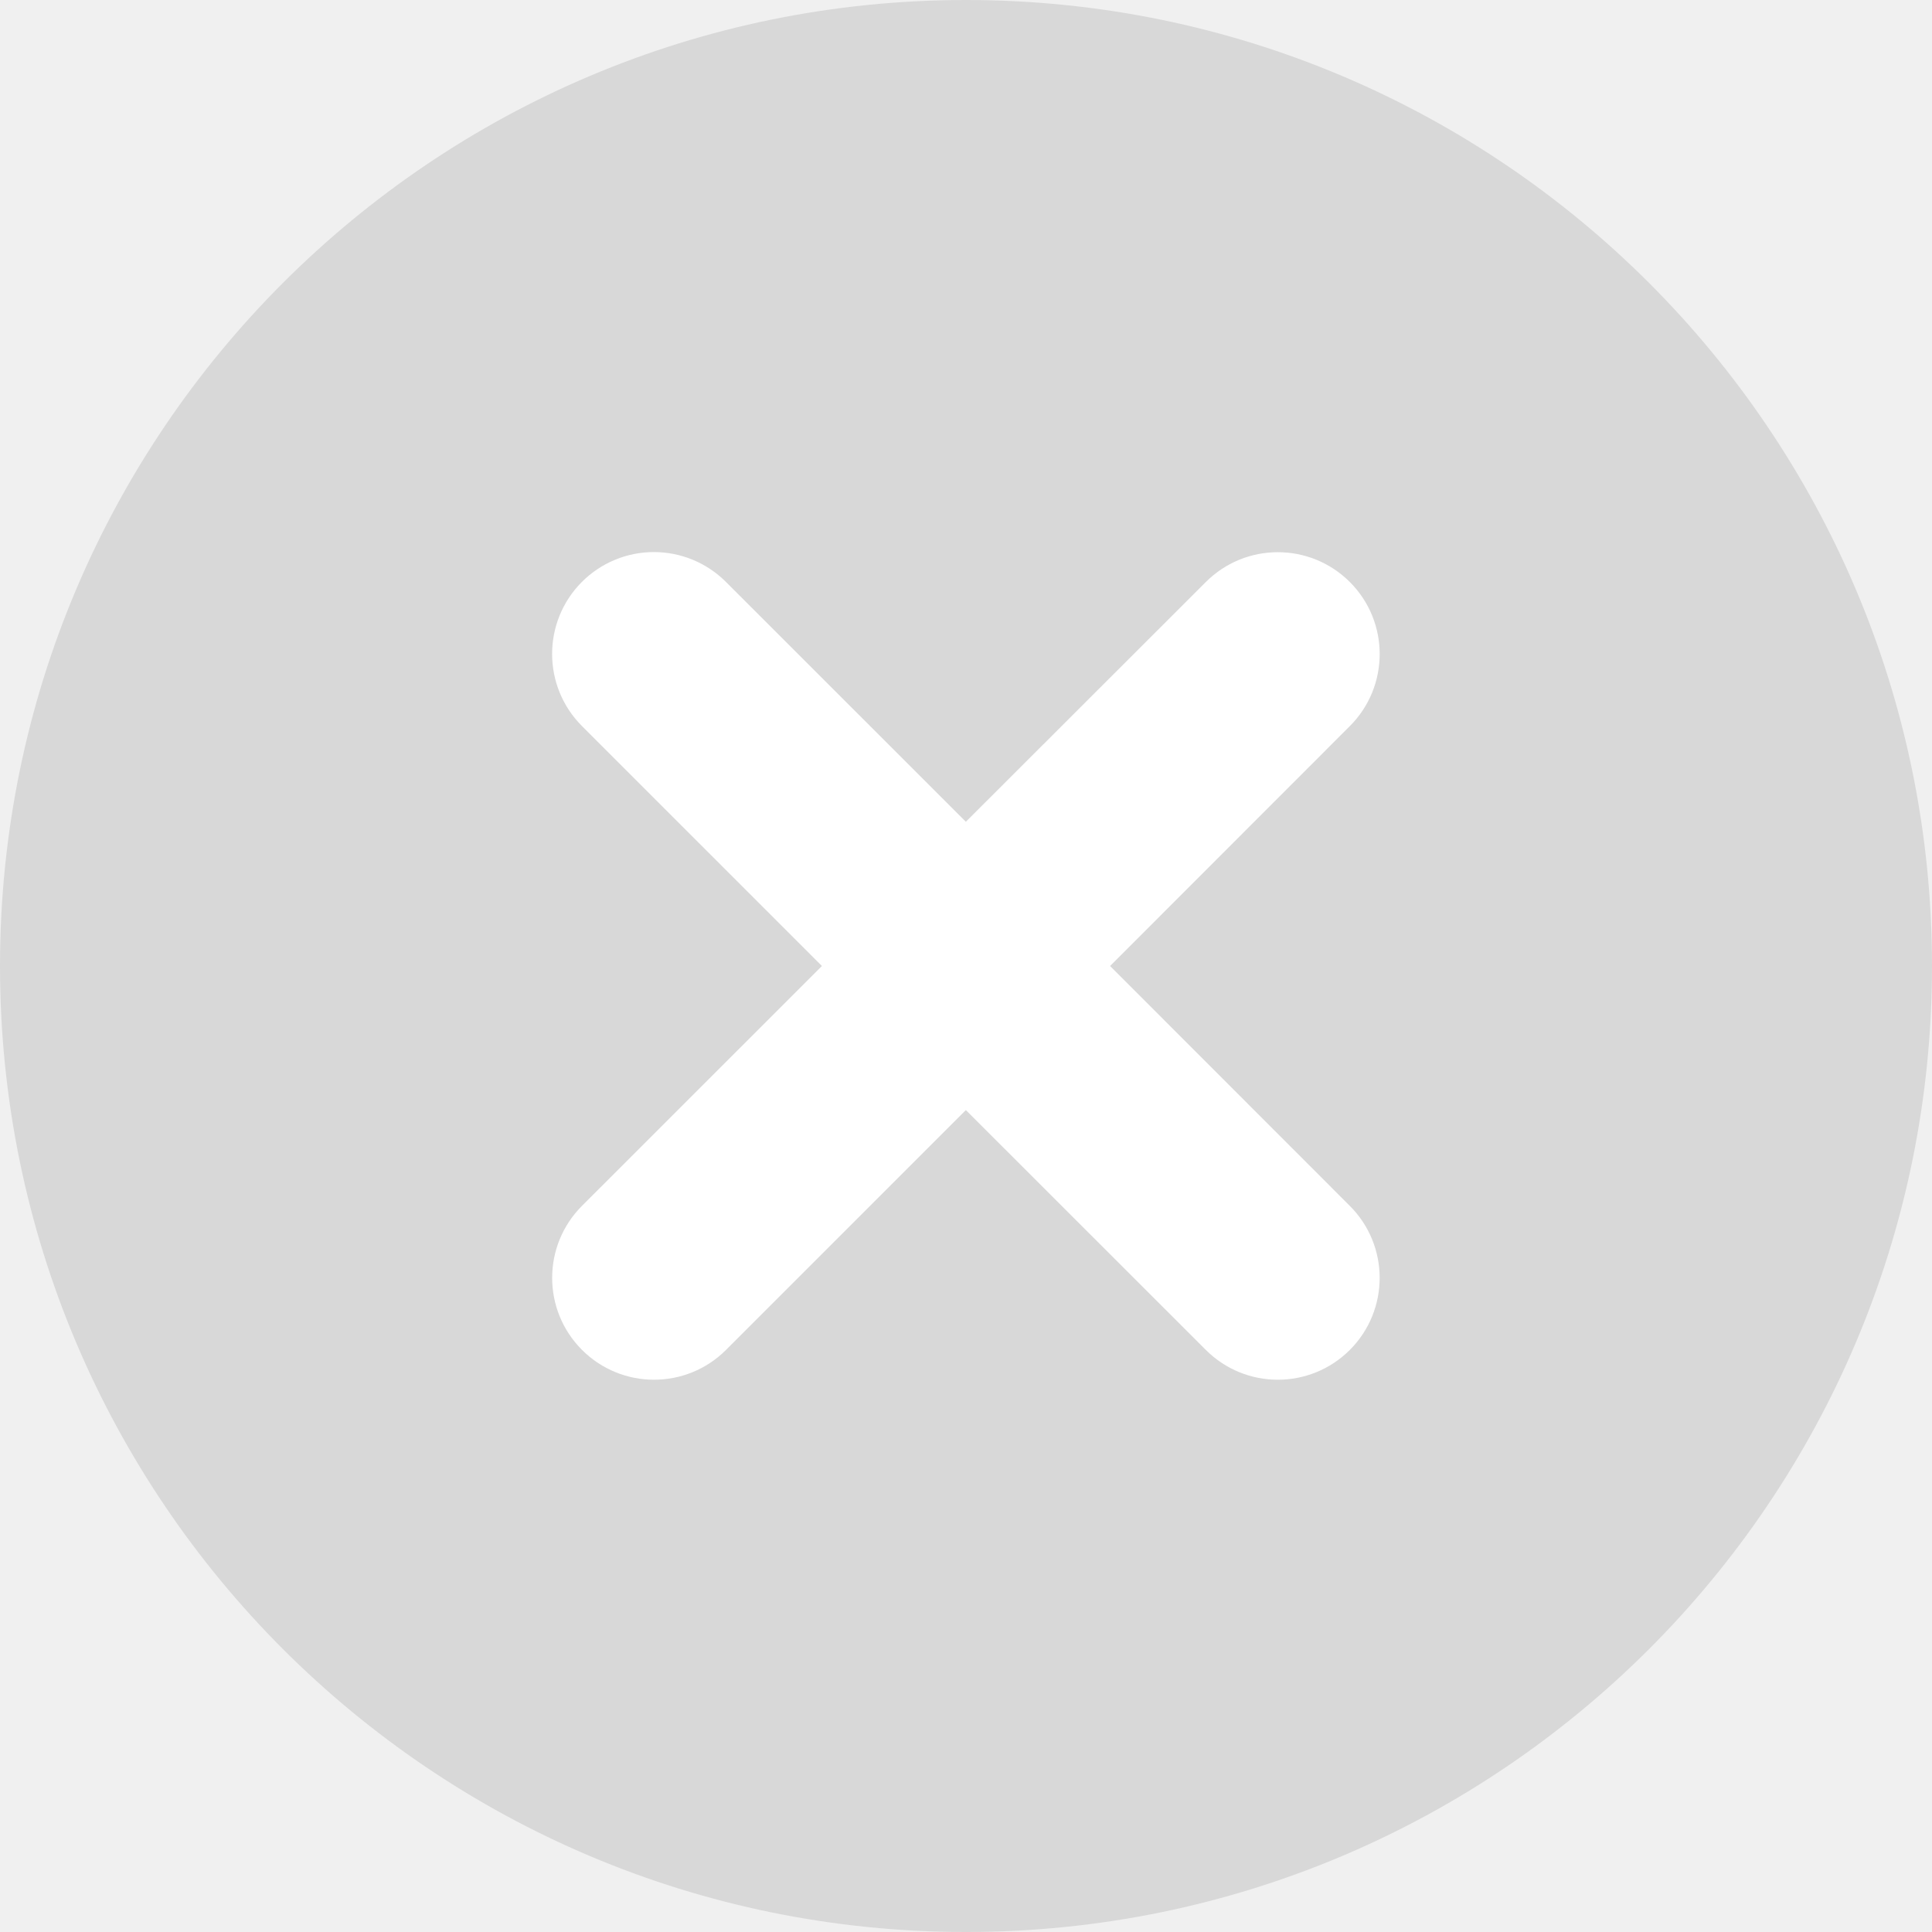
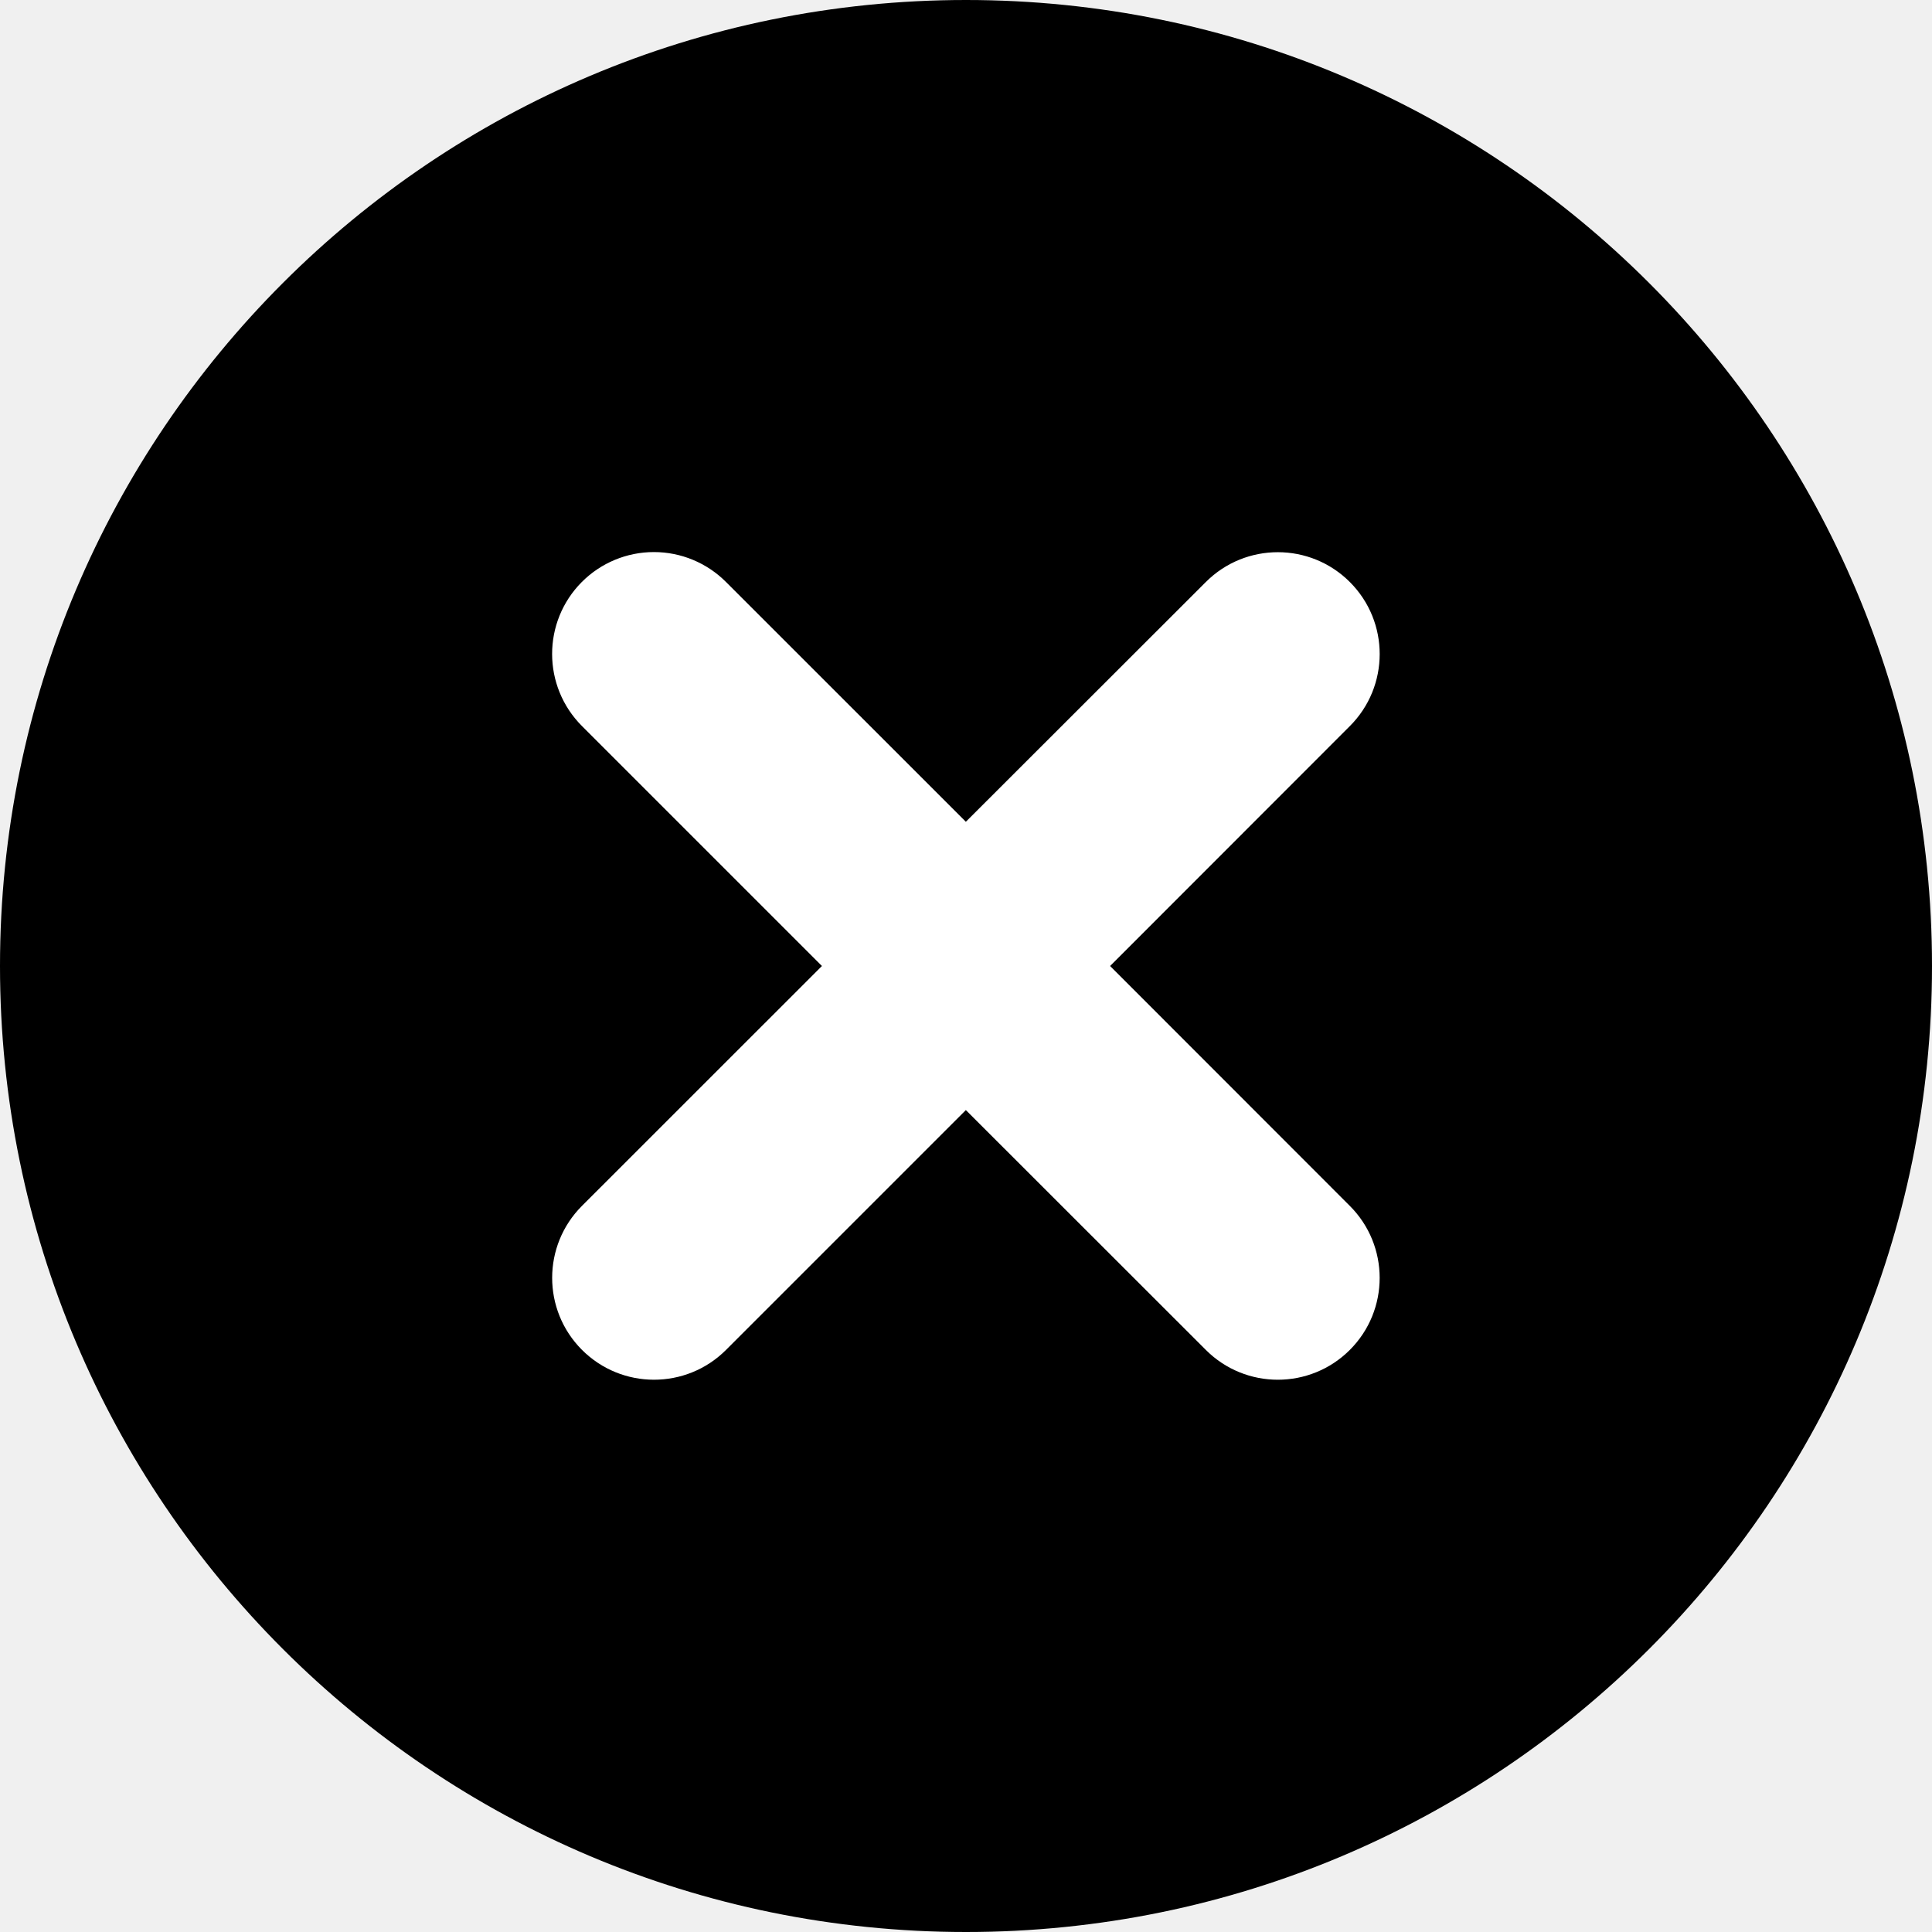
<svg xmlns="http://www.w3.org/2000/svg" width="26" height="26" fill="none">
-   <path fill-rule="evenodd" clip-rule="evenodd" d="M13 26c7.18 0 13-5.82 13-13S20.18 0 13 0 0 5.82 0 13s5.82 13 13 13z" fill="#000" opacity=".1" />
+   <path fill-rule="evenodd" clip-rule="evenodd" d="M13 26c7.18 0 13-5.82 13-13S20.18 0 13 0 0 5.82 0 13s5.82 13 13 13z" fill="#000" />
  <path fill-rule="evenodd" clip-rule="evenodd" d="M18.165 16.228a1.37 1.37 0 11-1.937 1.939l-3.23-3.228-3.228 3.228a1.37 1.37 0 11-1.937-1.94L11.061 13 7.833 9.772a1.373 1.373 0 01-.003-1.94 1.37 1.37 0 011.94 0l3.228 3.227 3.23-3.227a1.37 1.37 0 111.937 1.94L14.939 13l3.226 3.228z" fill="#fff" />
</svg>
